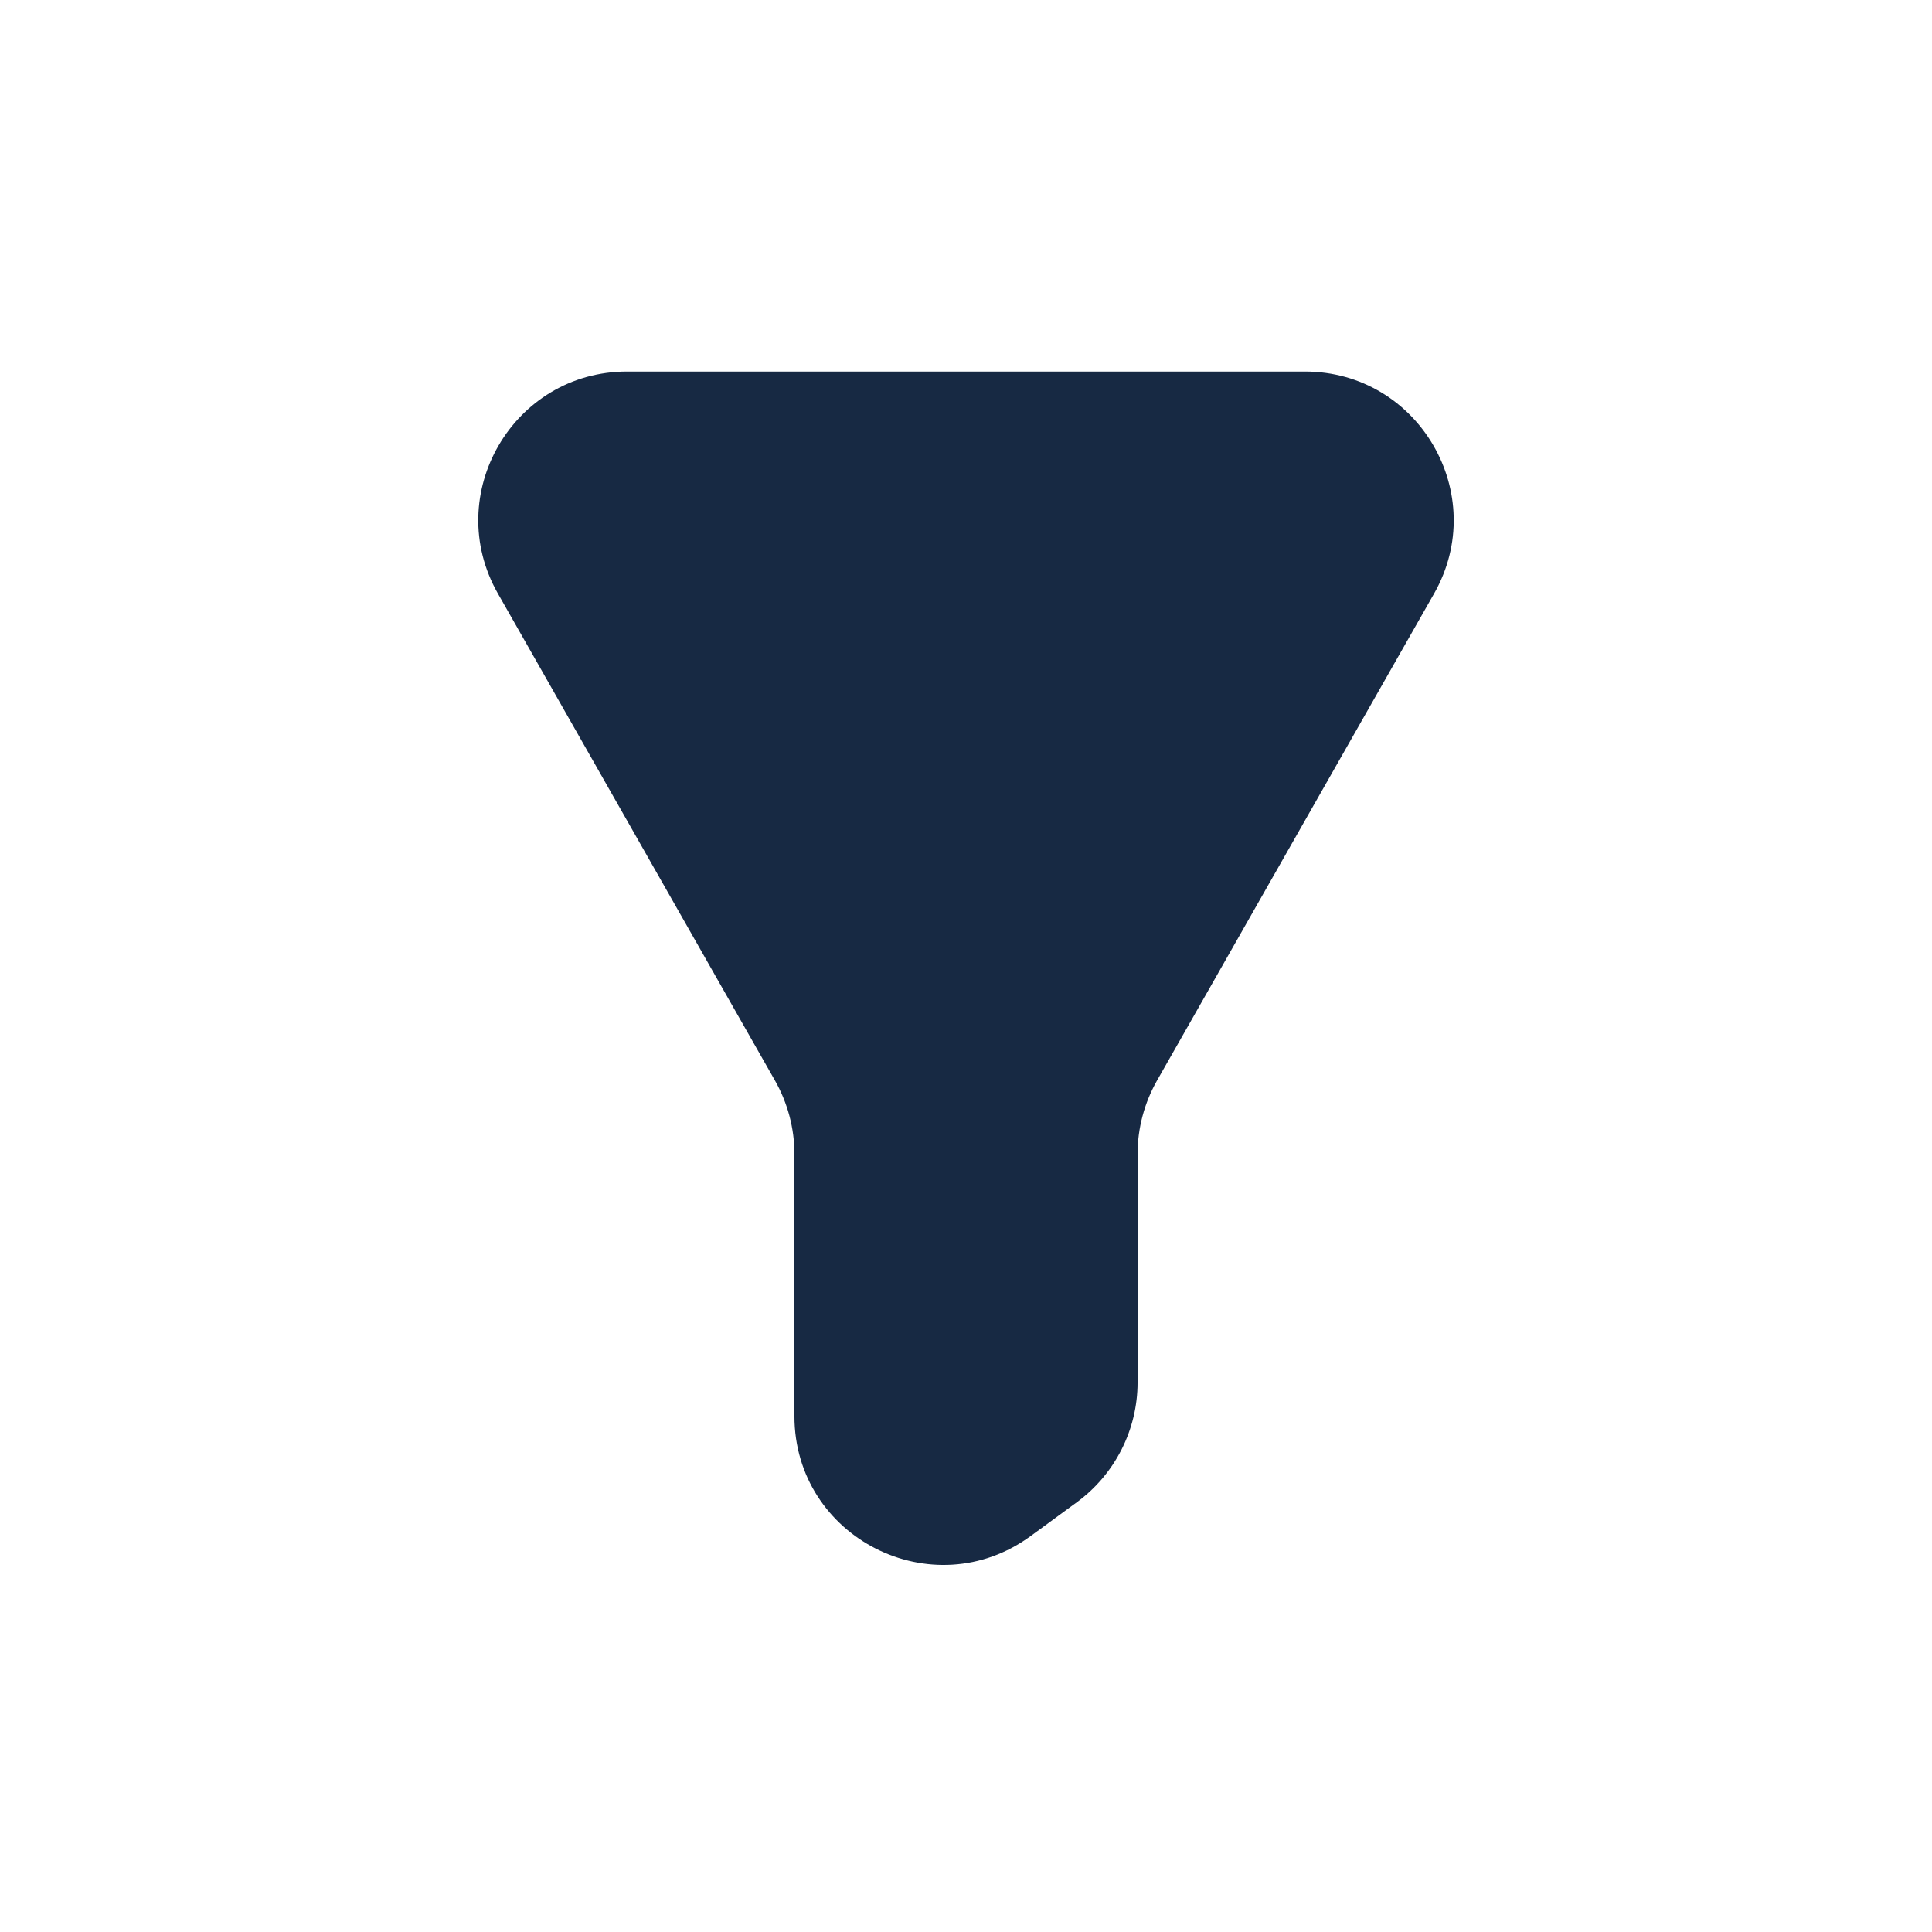
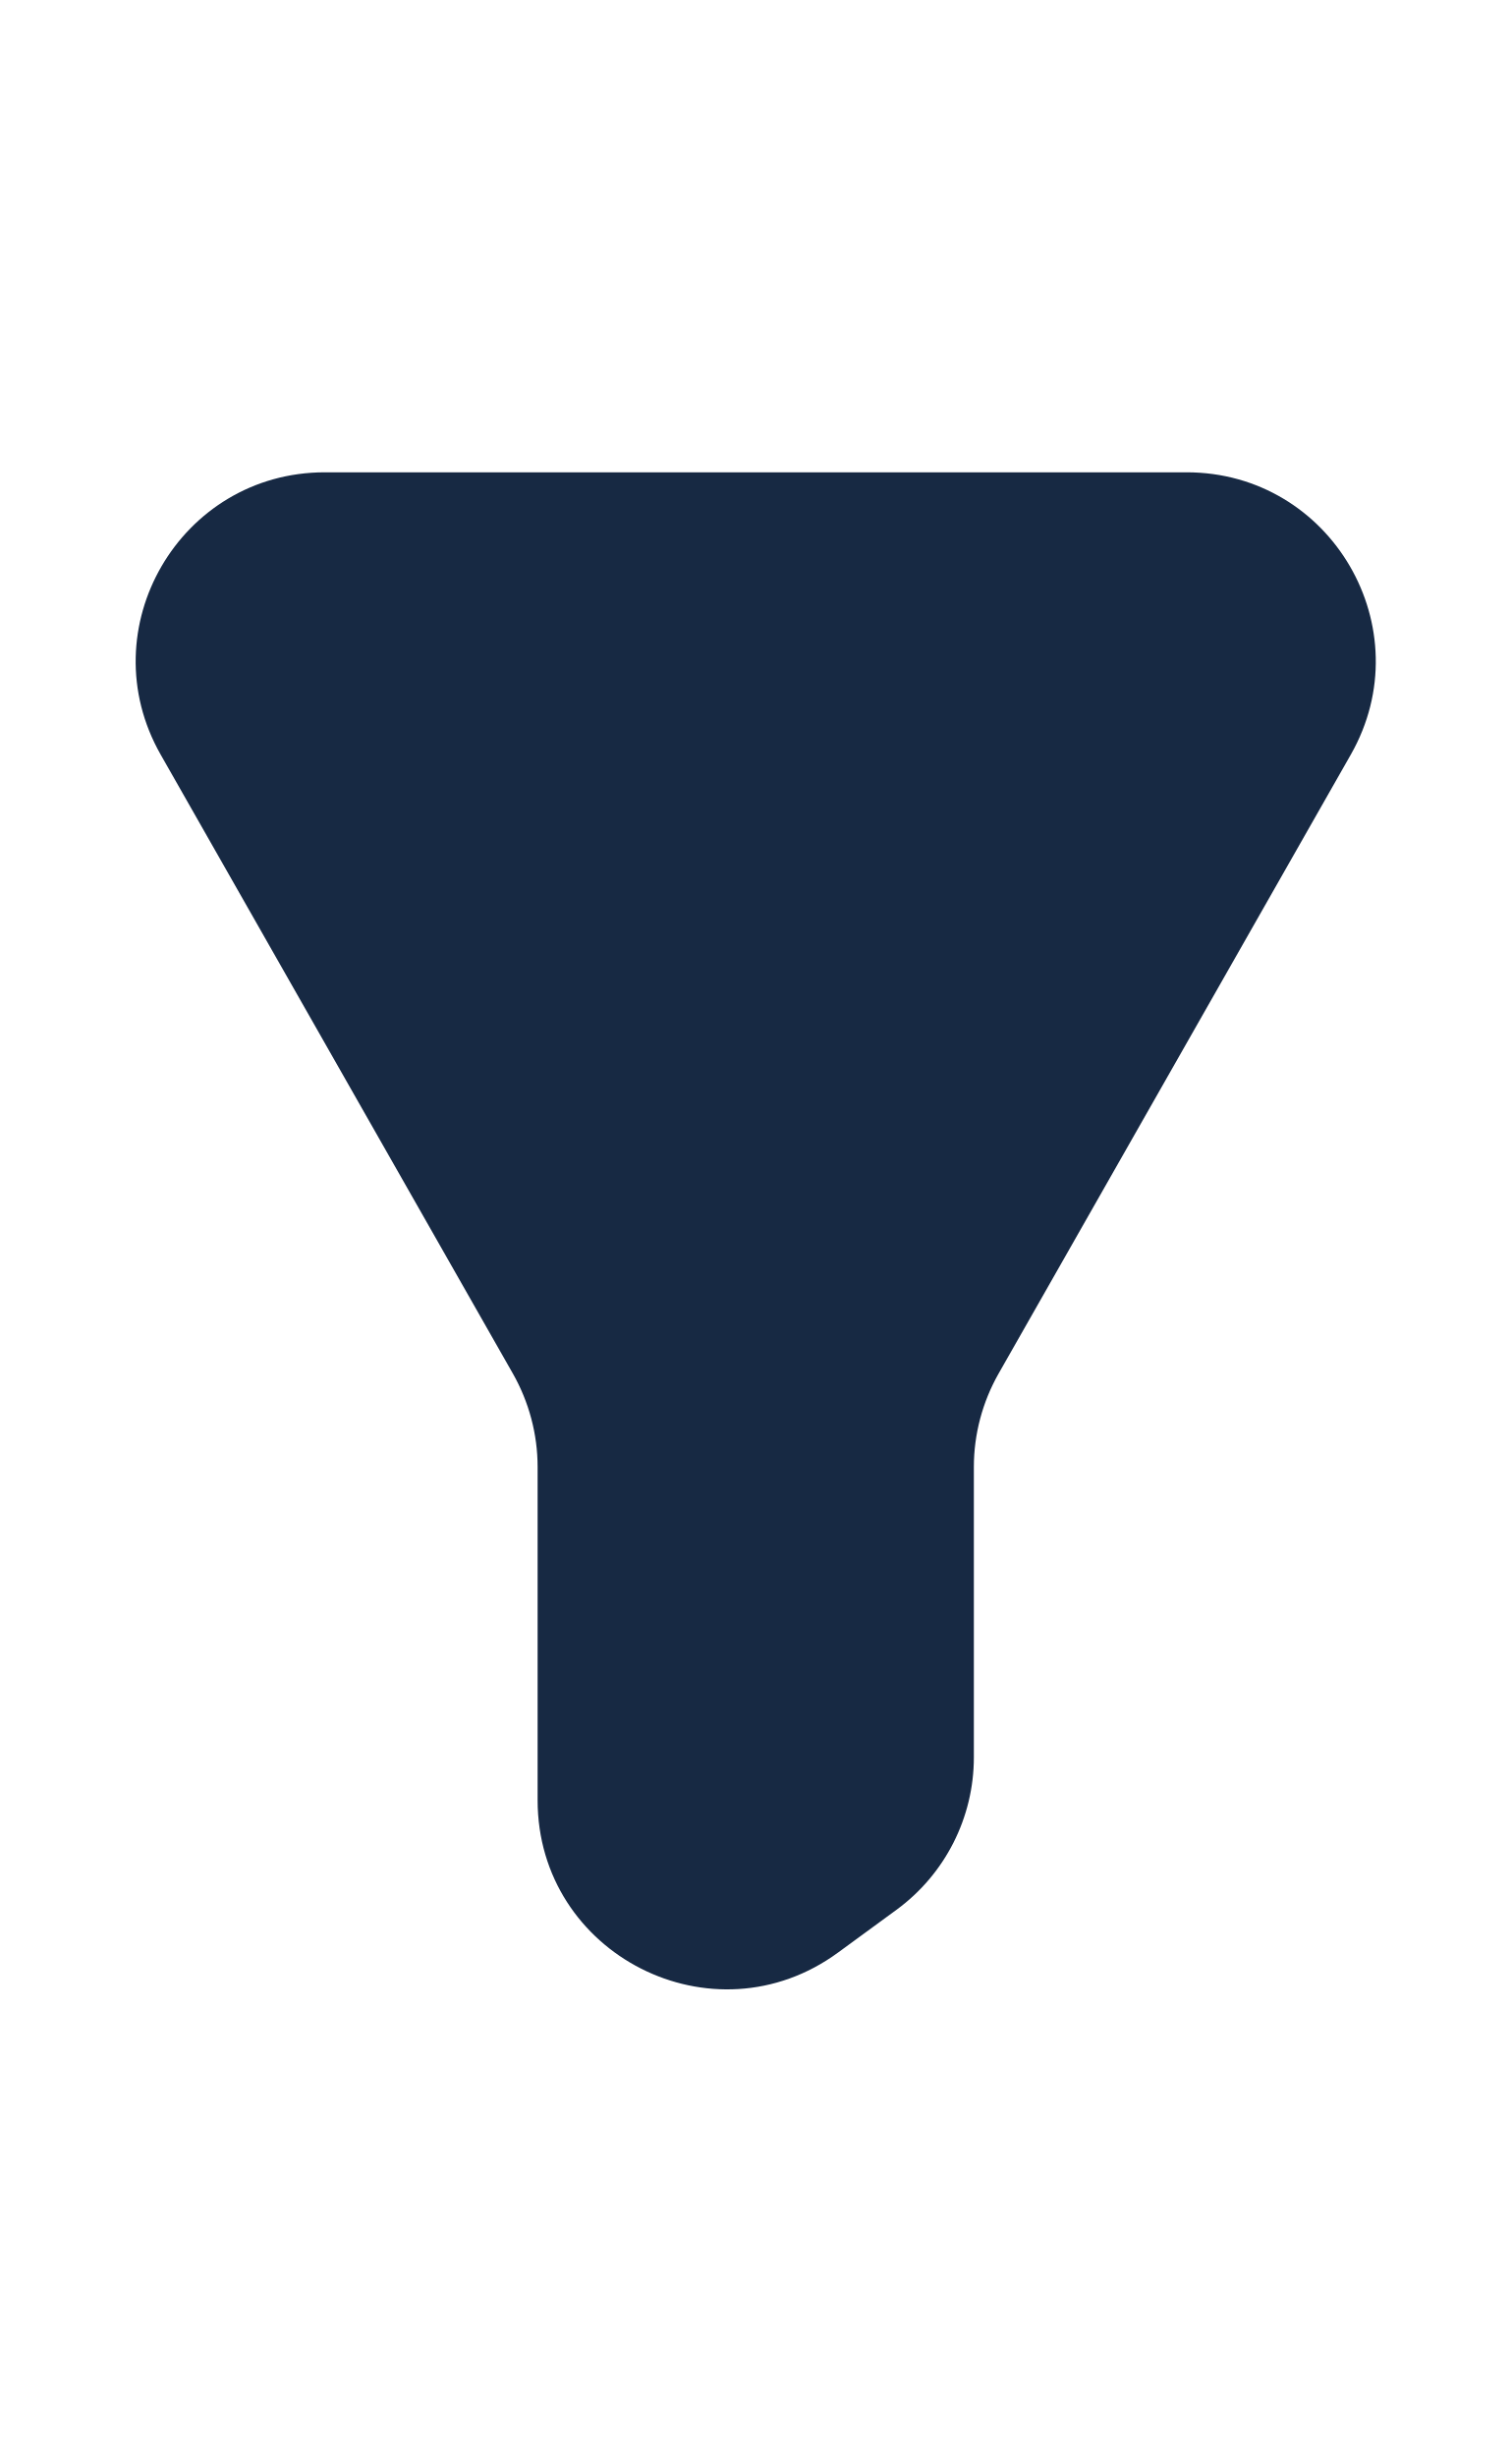
- <svg xmlns="http://www.w3.org/2000/svg" width="26" height="26" viewBox="0 0 26 26" fill="none">
-   <path d="M15.571 14.541C15.4 14.842 15.309 15.183 15.309 15.53V18.604C15.309 19.241 15.005 19.84 14.491 20.217L13.872 20.67C12.551 21.638 10.691 20.694 10.691 19.057V15.53C10.691 15.183 10.6 14.842 10.429 14.541L6.701 7.989C5.942 6.656 6.905 5 8.439 5H17.561C19.095 5 20.058 6.656 19.299 7.989L15.571 14.541Z" fill="#172943" />
+ <svg xmlns="http://www.w3.org/2000/svg" width="16" height="26" viewBox="0 0 16 26" fill="none">
+   <path d="M10.571 14.541C10.4 14.842 10.309 15.183 10.309 15.53V18.604C10.309 19.241 10.005 19.84 9.491 20.217L8.872 20.67C7.551 21.638 5.691 20.694 5.691 19.057V15.53C5.691 15.183 5.6 14.842 5.429 14.541L1.701 7.989C0.942 6.656 1.905 5 3.439 5H12.561C14.095 5 15.058 6.656 14.299 7.989L10.571 14.541Z" fill="#172943" />
</svg>
